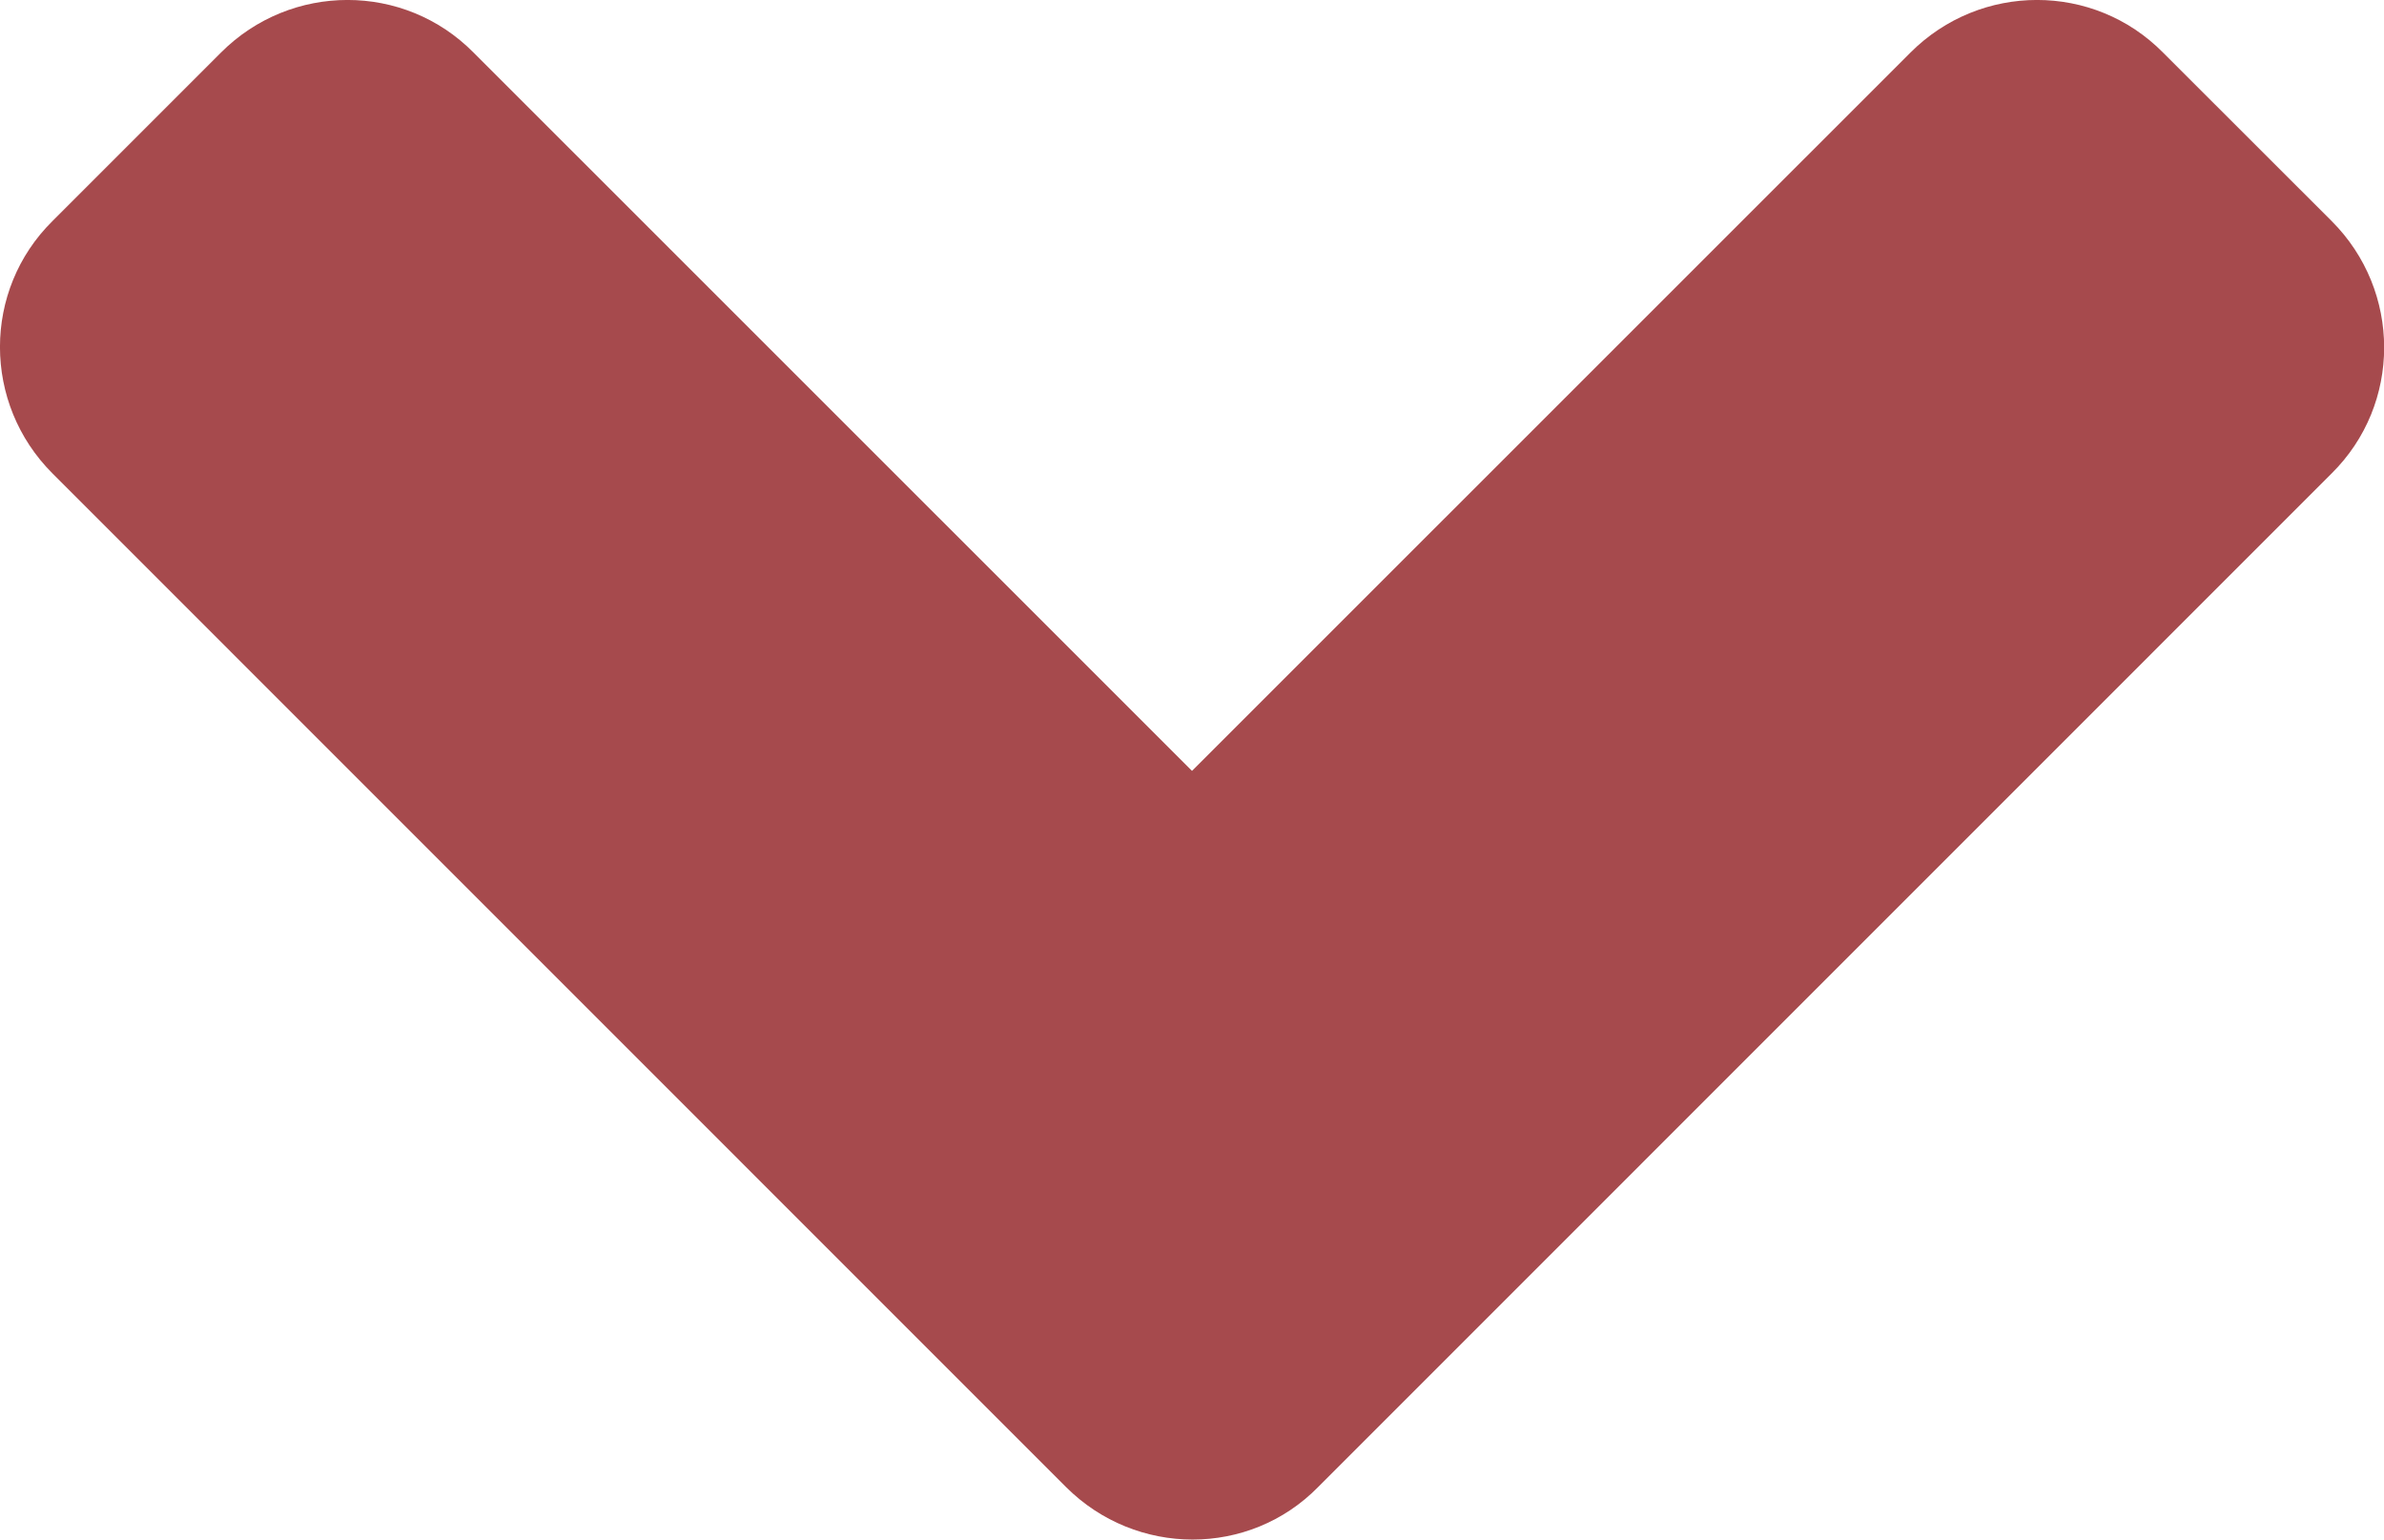
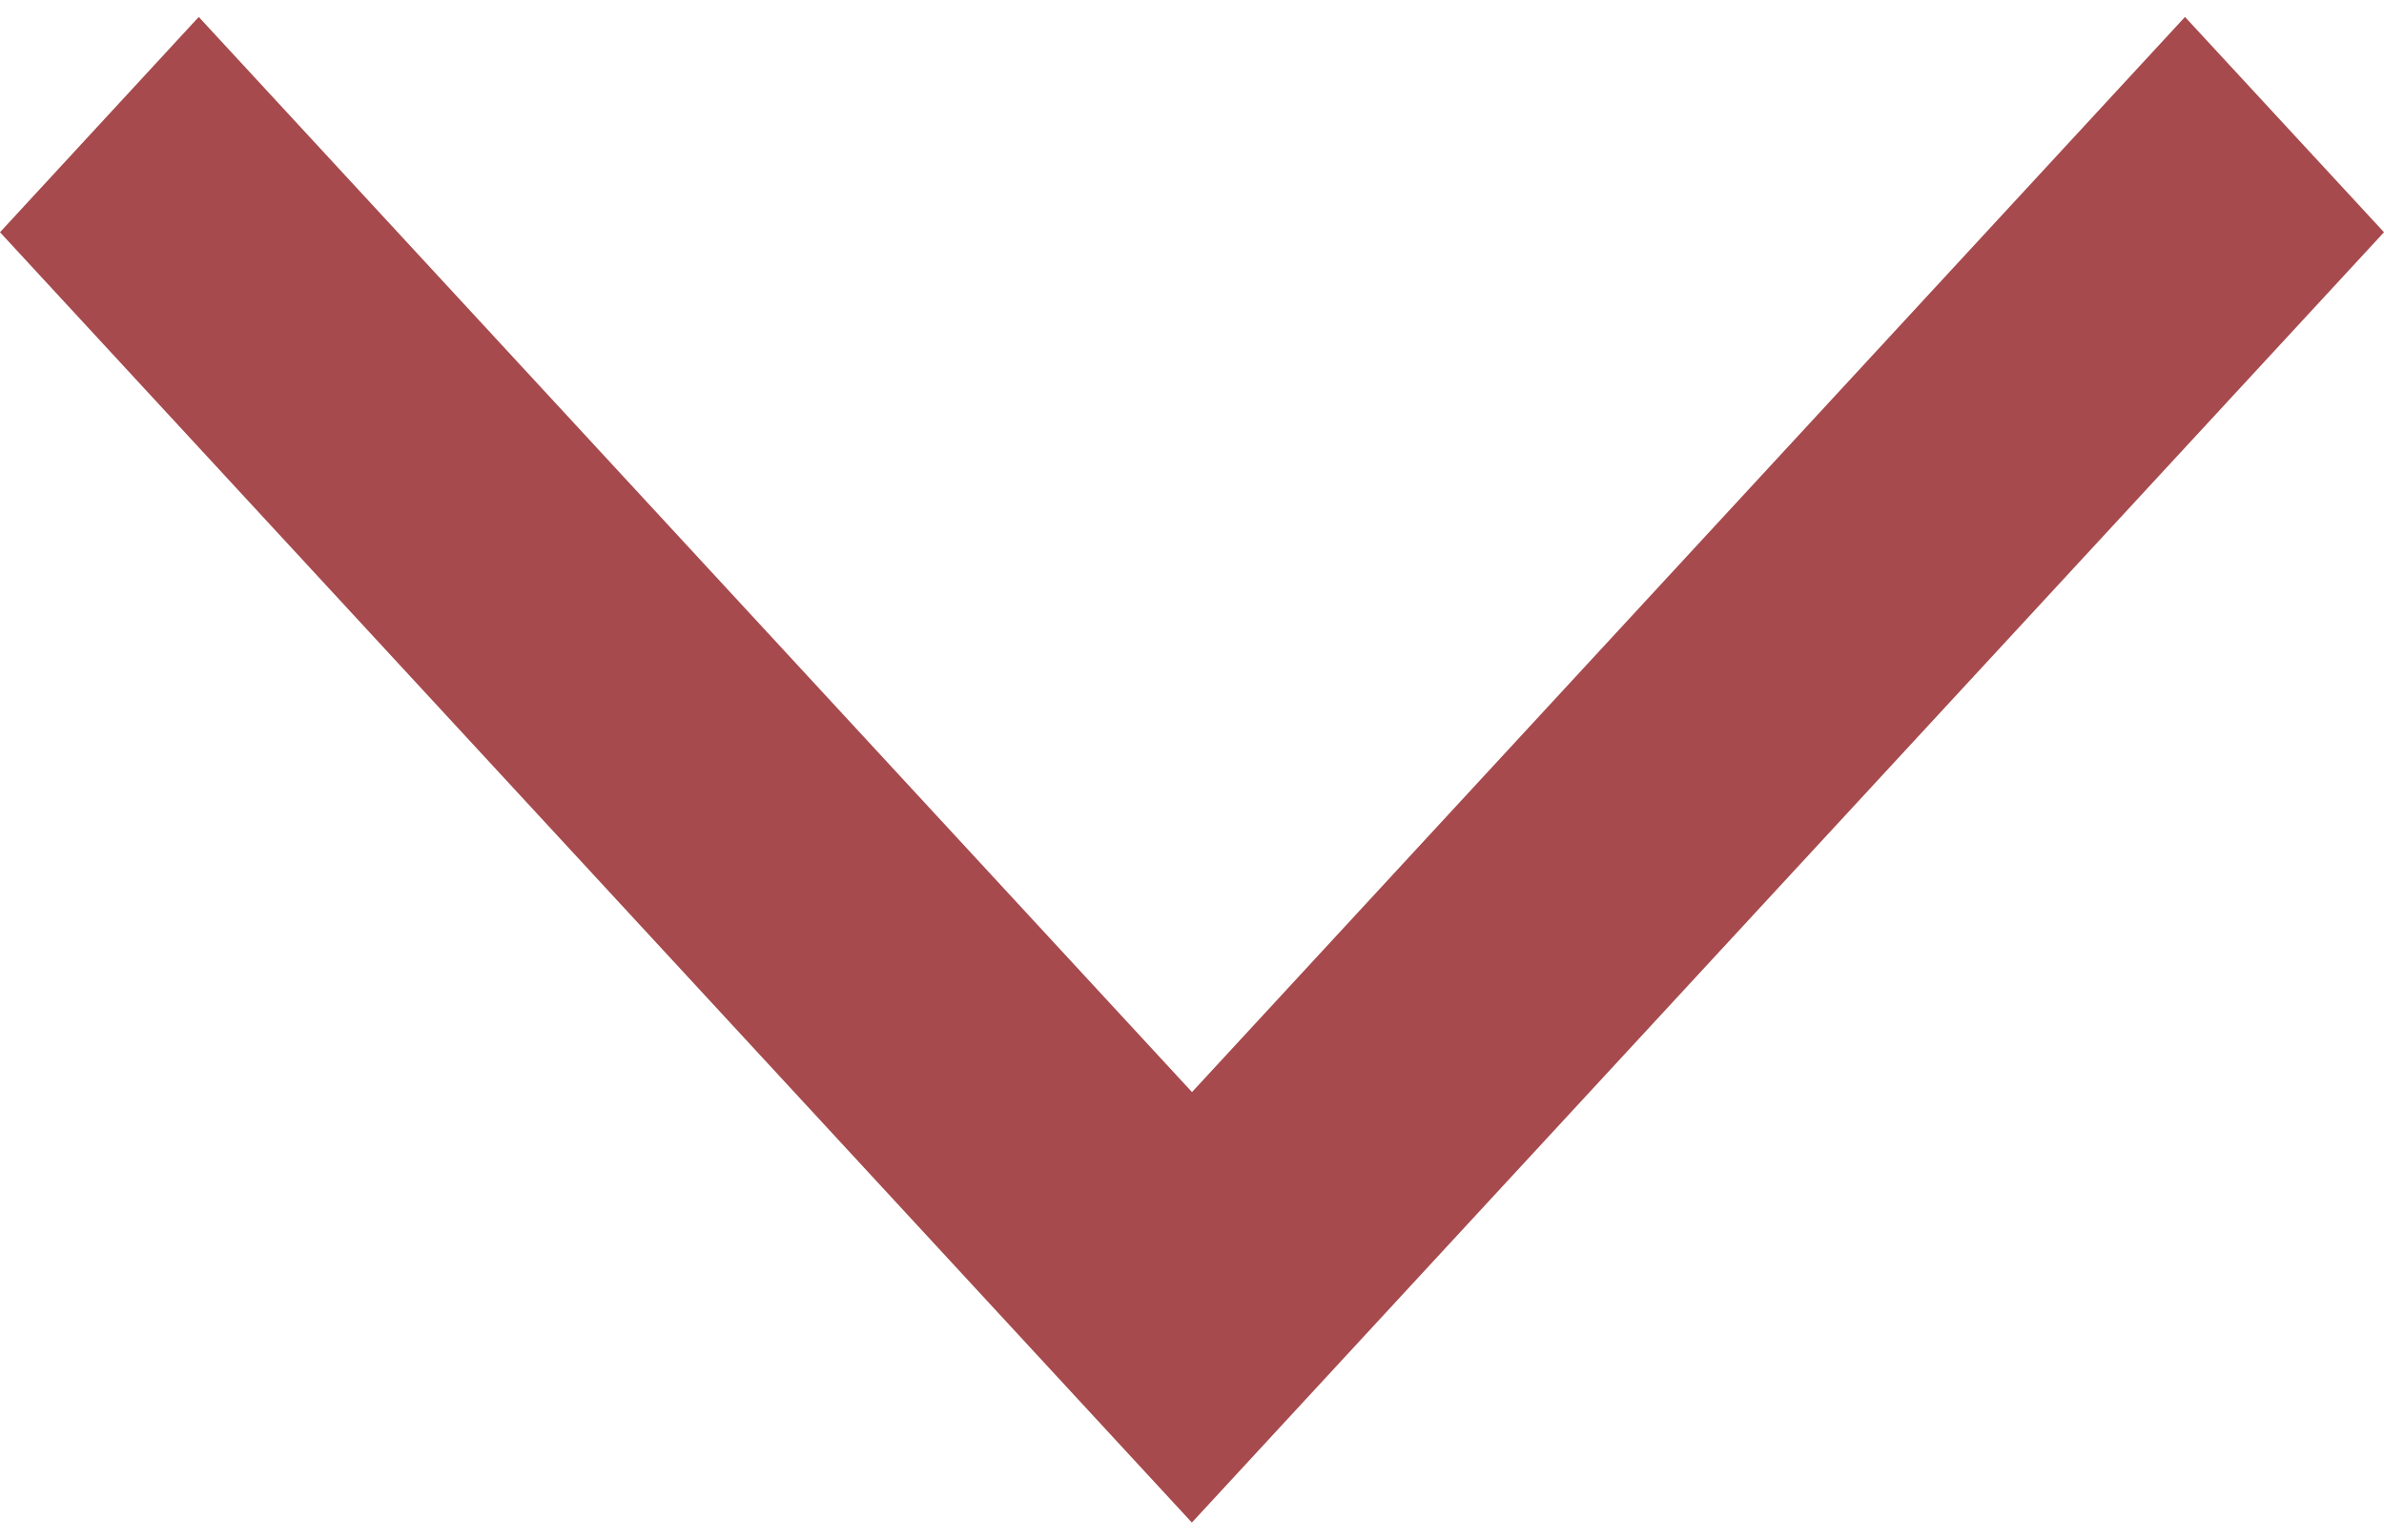
<svg xmlns="http://www.w3.org/2000/svg" version="1.1" id="Layer_1" x="0px" y="0px" width="19px" height="12.27px" viewBox="0 0 19 12.27" enable-background="new 0 0 19 12.27" xml:space="preserve">
-   <path fill="#A64A4D" d="M8.496,11.852L0.419,3.774c-0.559-0.558-0.559-1.461,0-2.013l1.342-1.342c0.558-0.559,1.461-0.559,2.013,0  L9.5,6.144l5.726-5.725c0.558-0.559,1.461-0.559,2.013,0l1.343,1.342c0.559,0.558,0.559,1.461,0,2.013l-8.077,8.078  C9.958,12.41,9.055,12.41,8.496,11.852L8.496,11.852z" />
+   <polygon fill="#A64A4D" points="19,1.851 17.414,0.135 9.5,8.704 1.584,0.135 0,1.851 9.499,12.135 " />
</svg>
